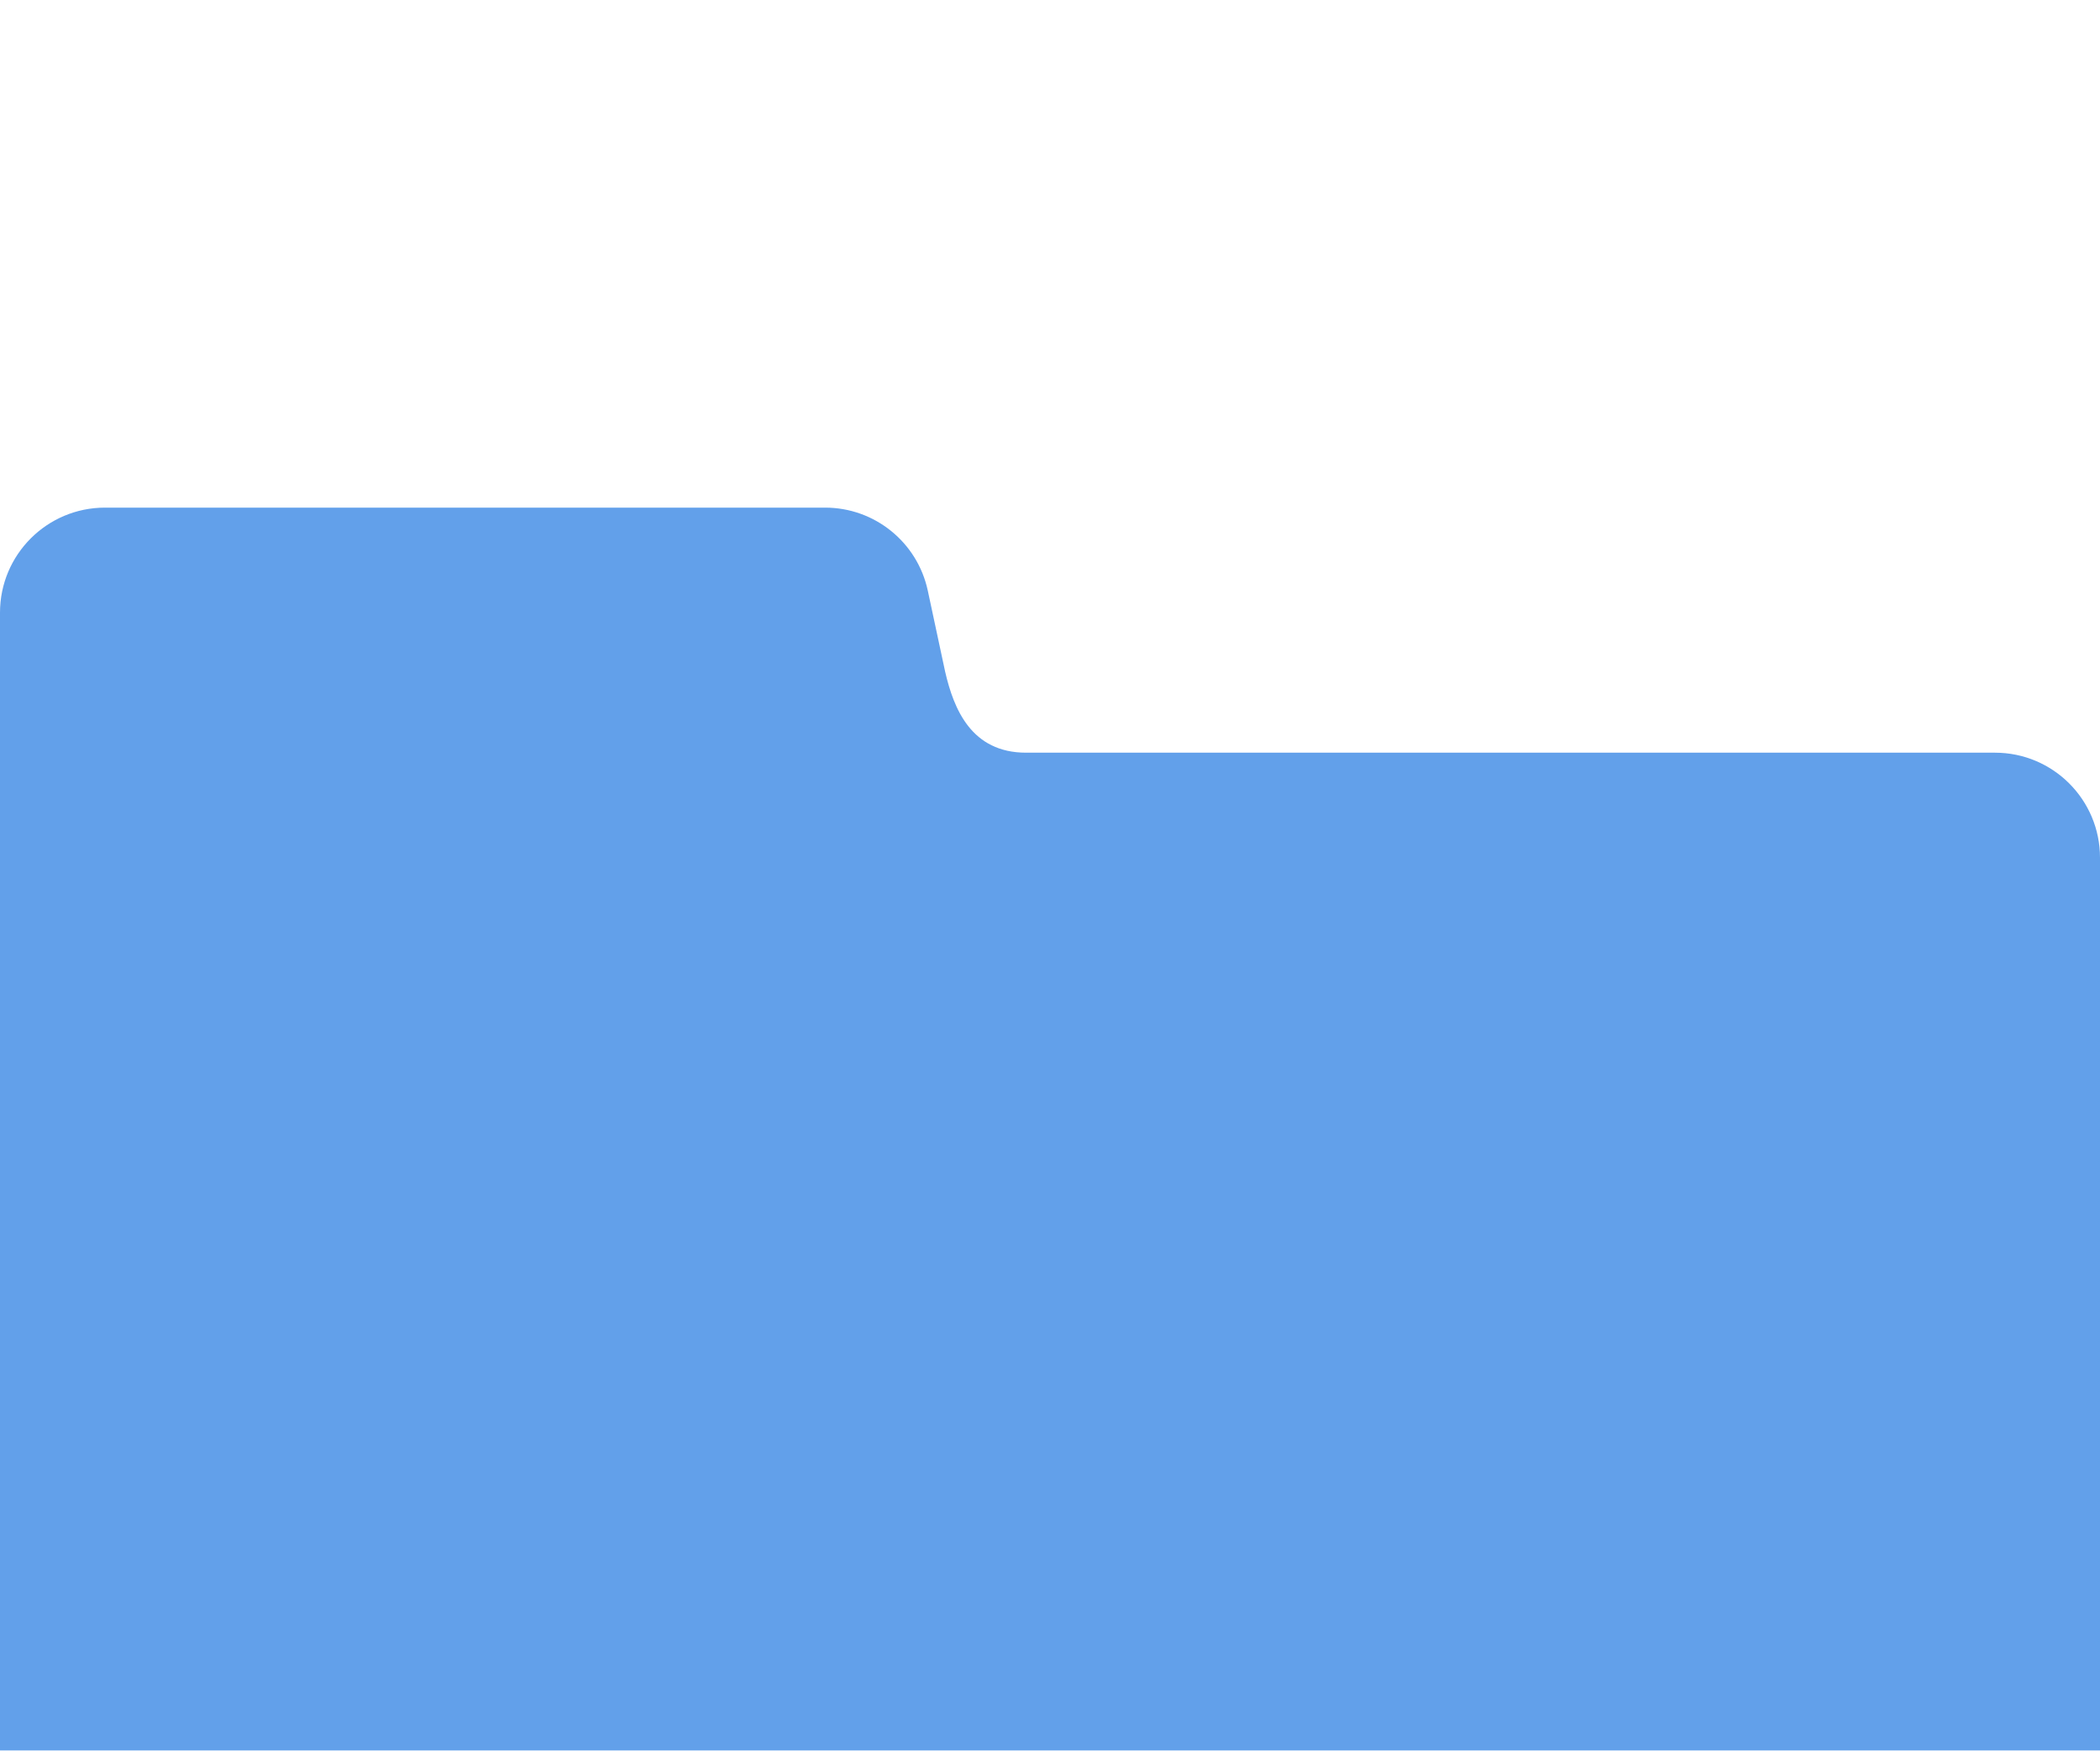
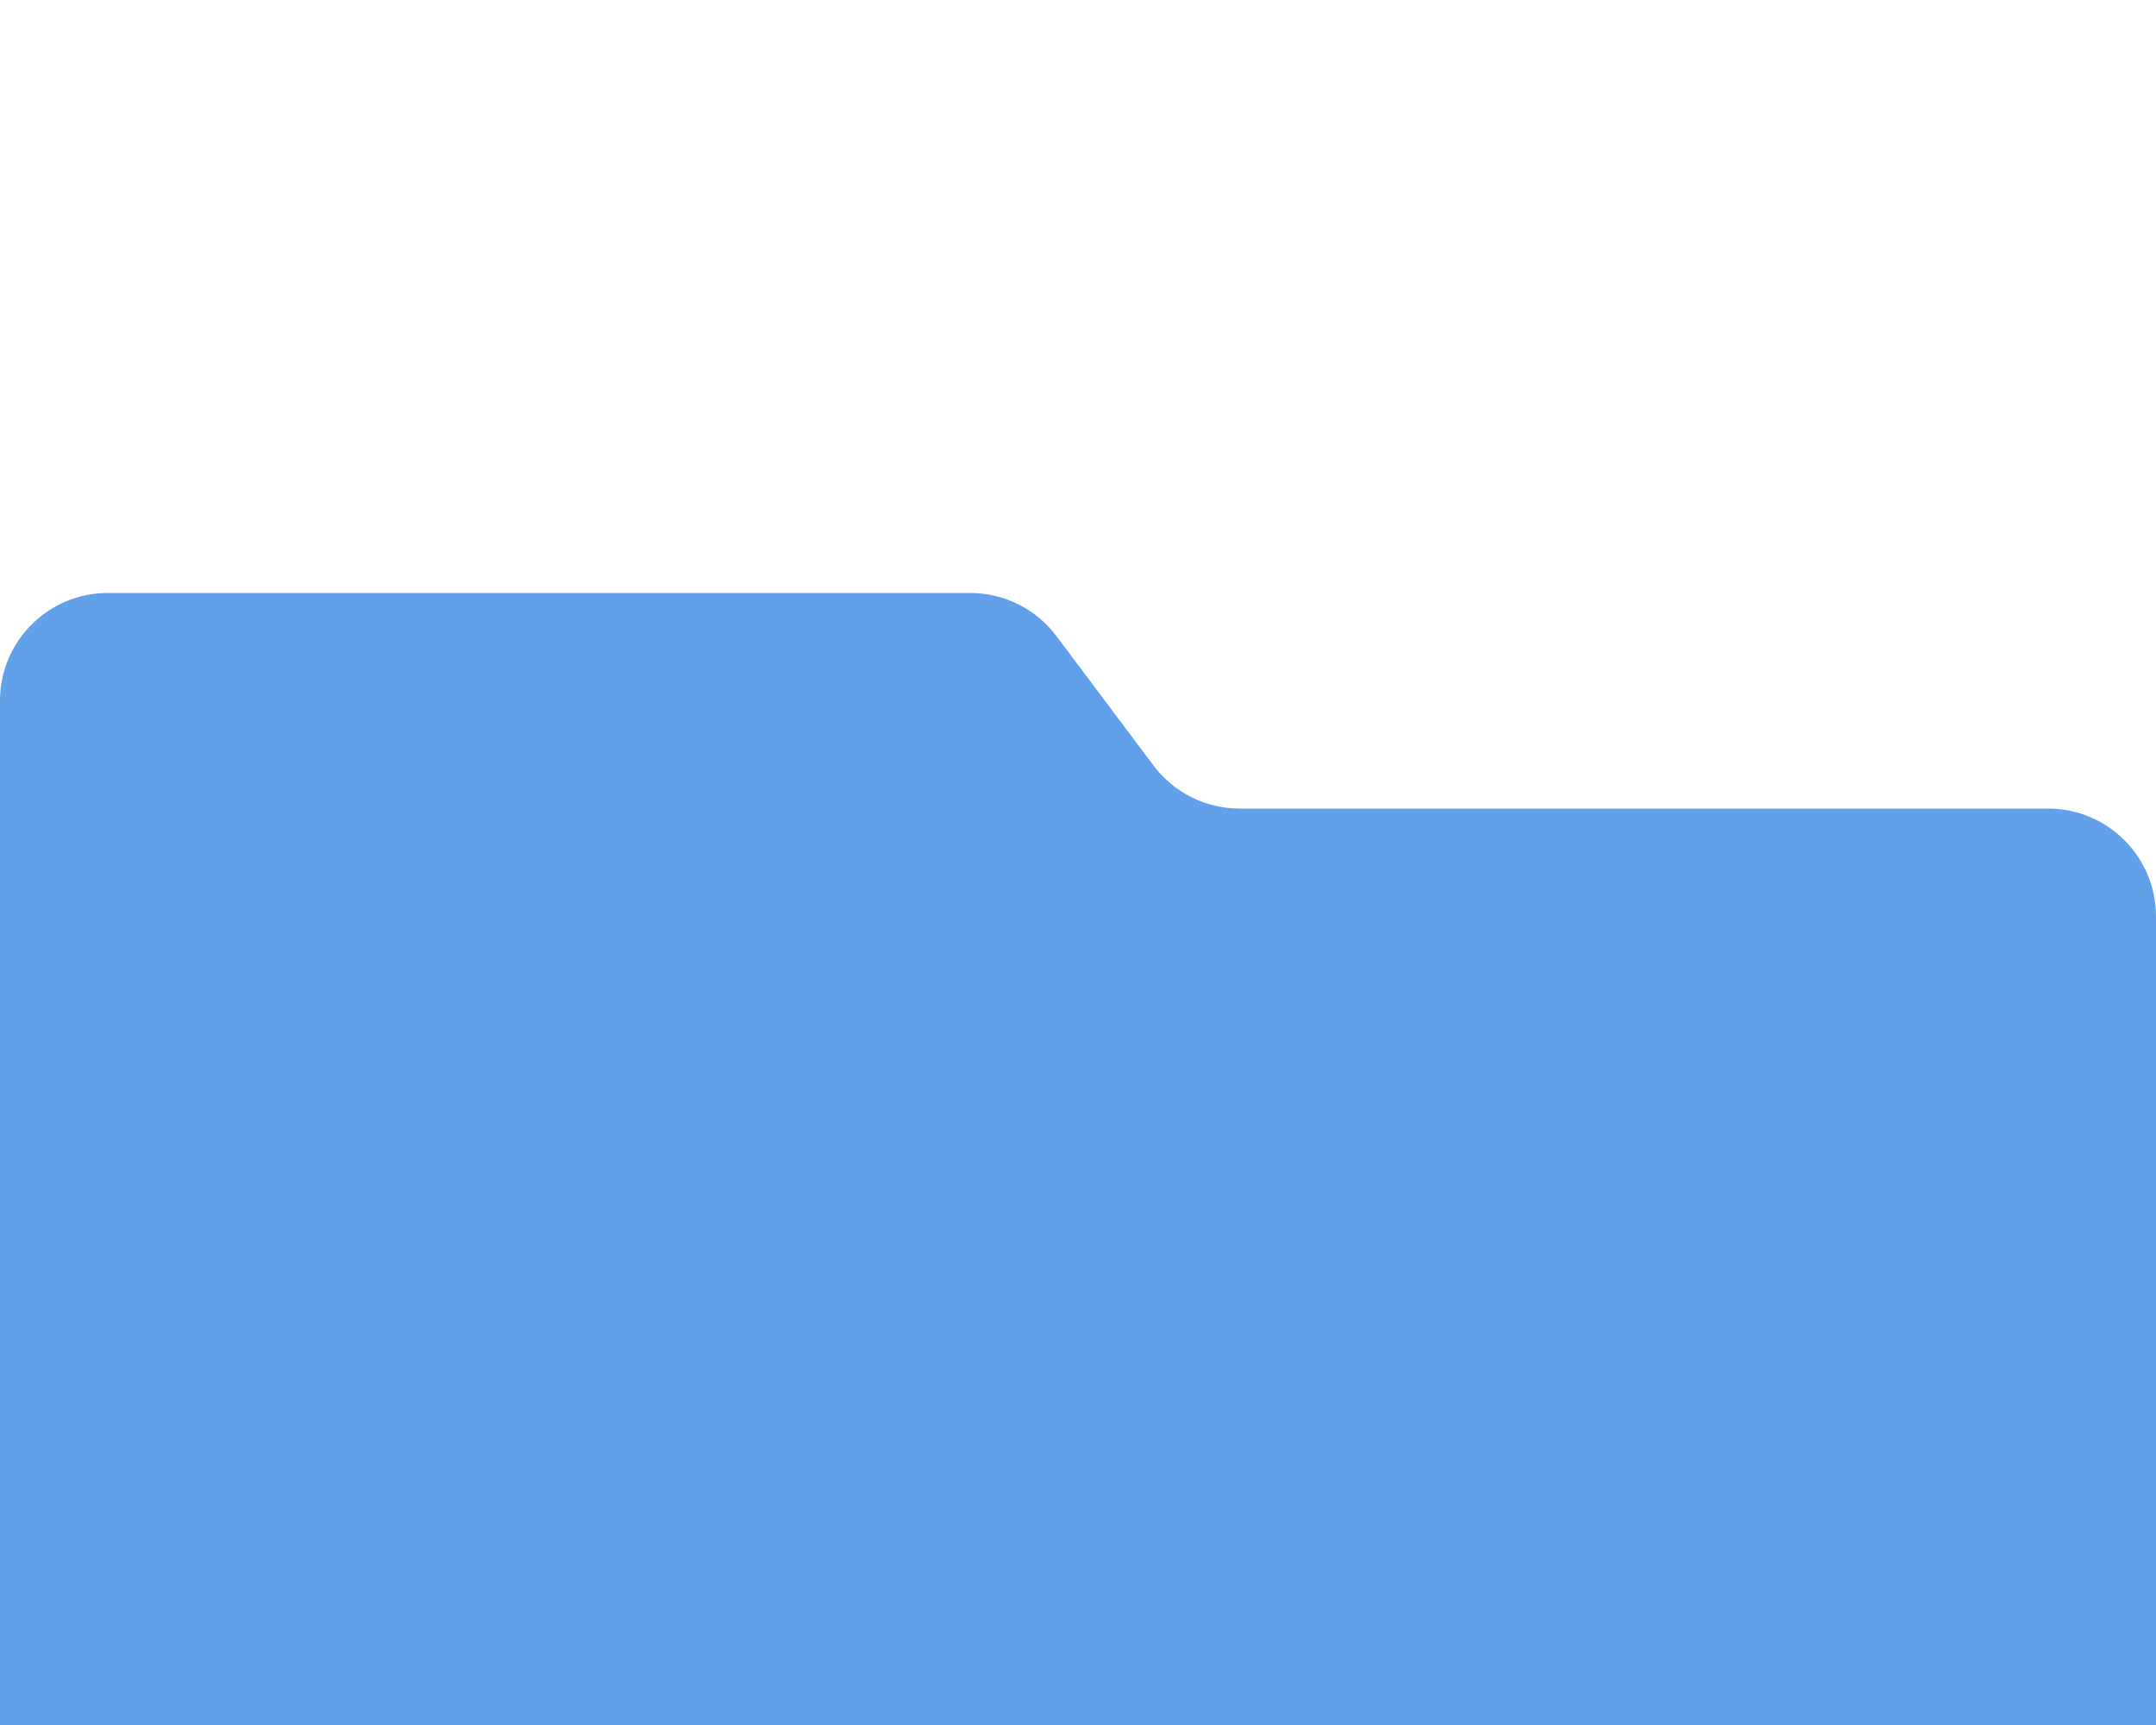
- <svg xmlns="http://www.w3.org/2000/svg" width="240" height="200" fill="none">
-   <path d="M240 98c0-6.627-5.373-12-12-12H117.273c-6.273 0-8.273-5-9.257-9.257l-1.983-9.257A12 12 0 0 0 94.299 58H12C5.373 58 0 63.373 0 70v130h240V98Z" fill="#62A0EA" />
+ <svg xmlns="http://www.w3.org/2000/svg" width="200" height="160" fill="none">
+   <path d="M200 160V85c0-5.523-4.477-10-10-10h-75a10 10 0 0 1-8-4l-9-12a10 10 0 0 0-8-4H10C4.477 55 0 59.477 0 65v95h200Z" fill="#62A0EA" />
</svg>
